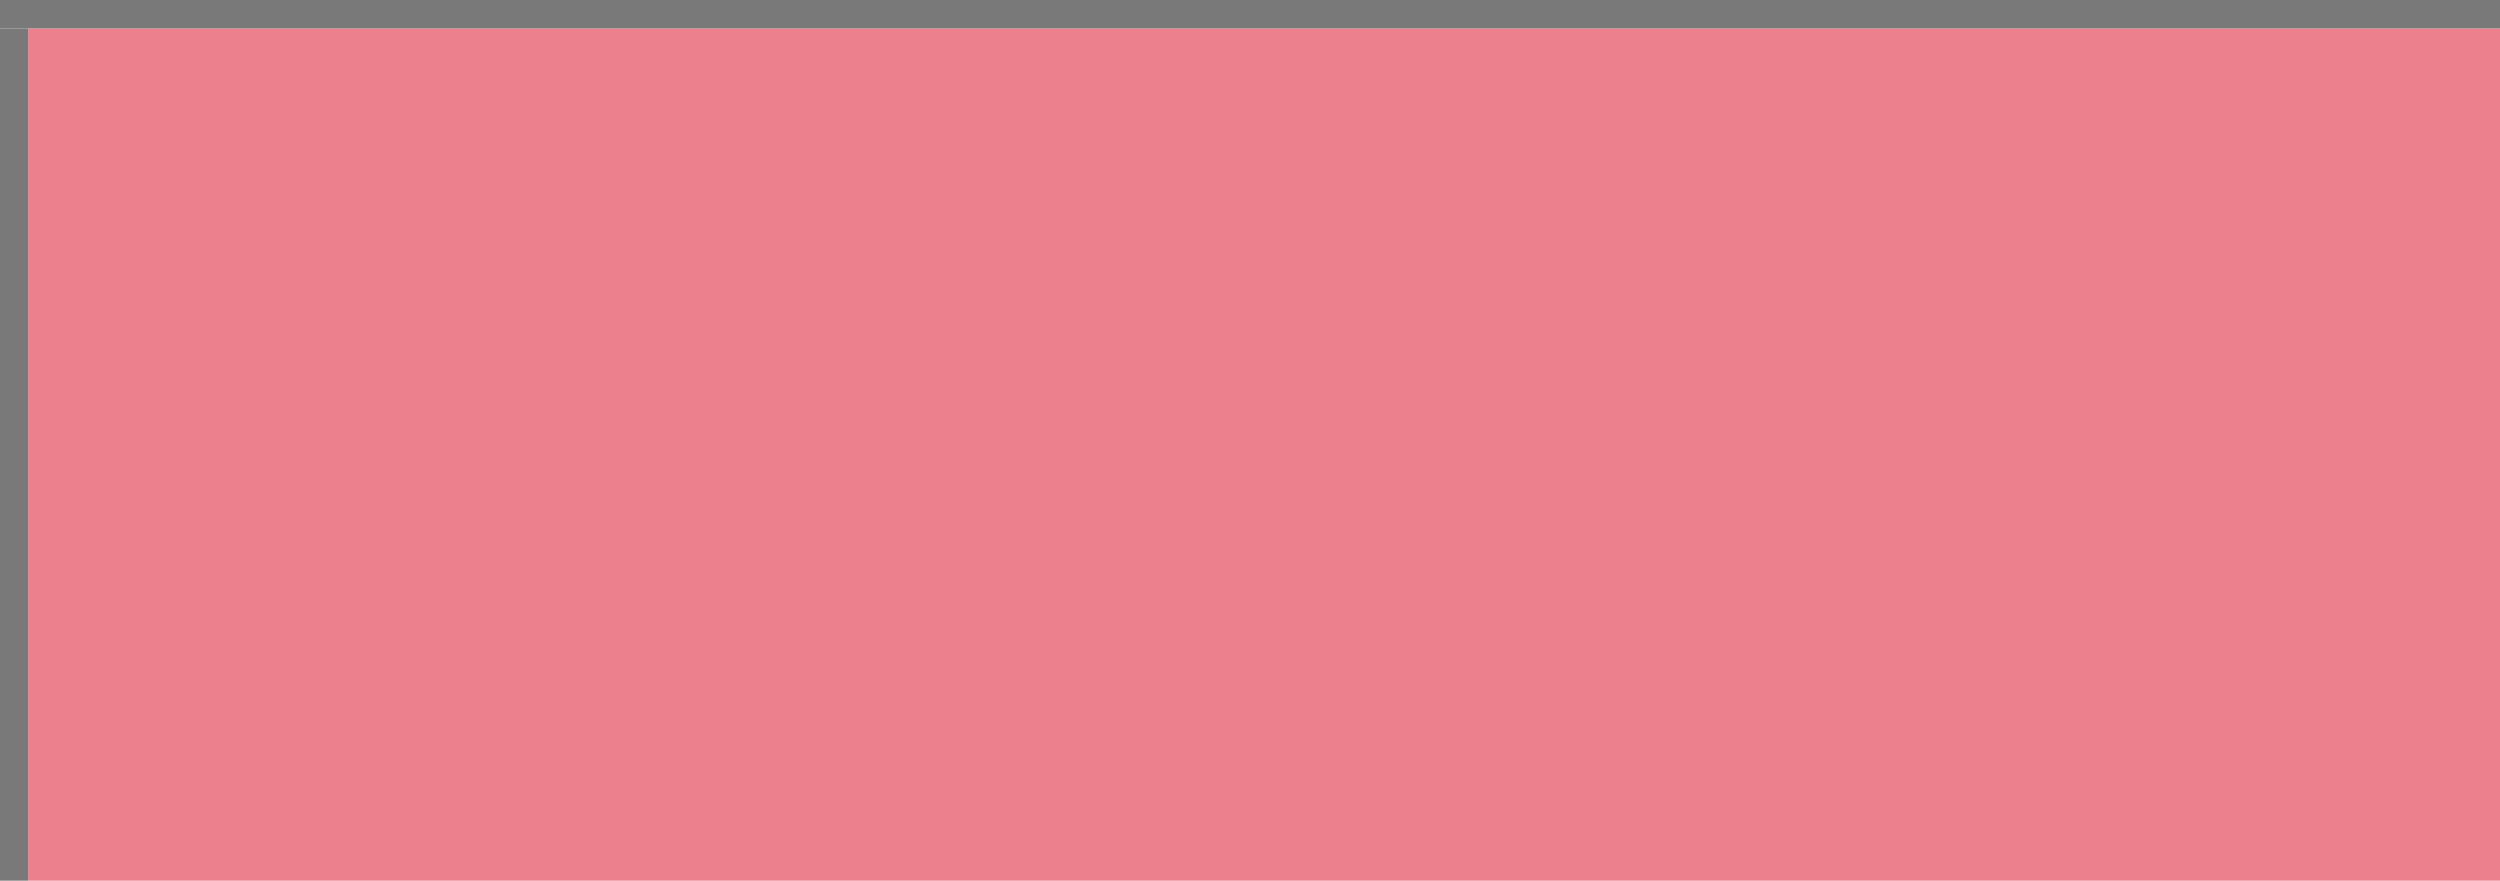
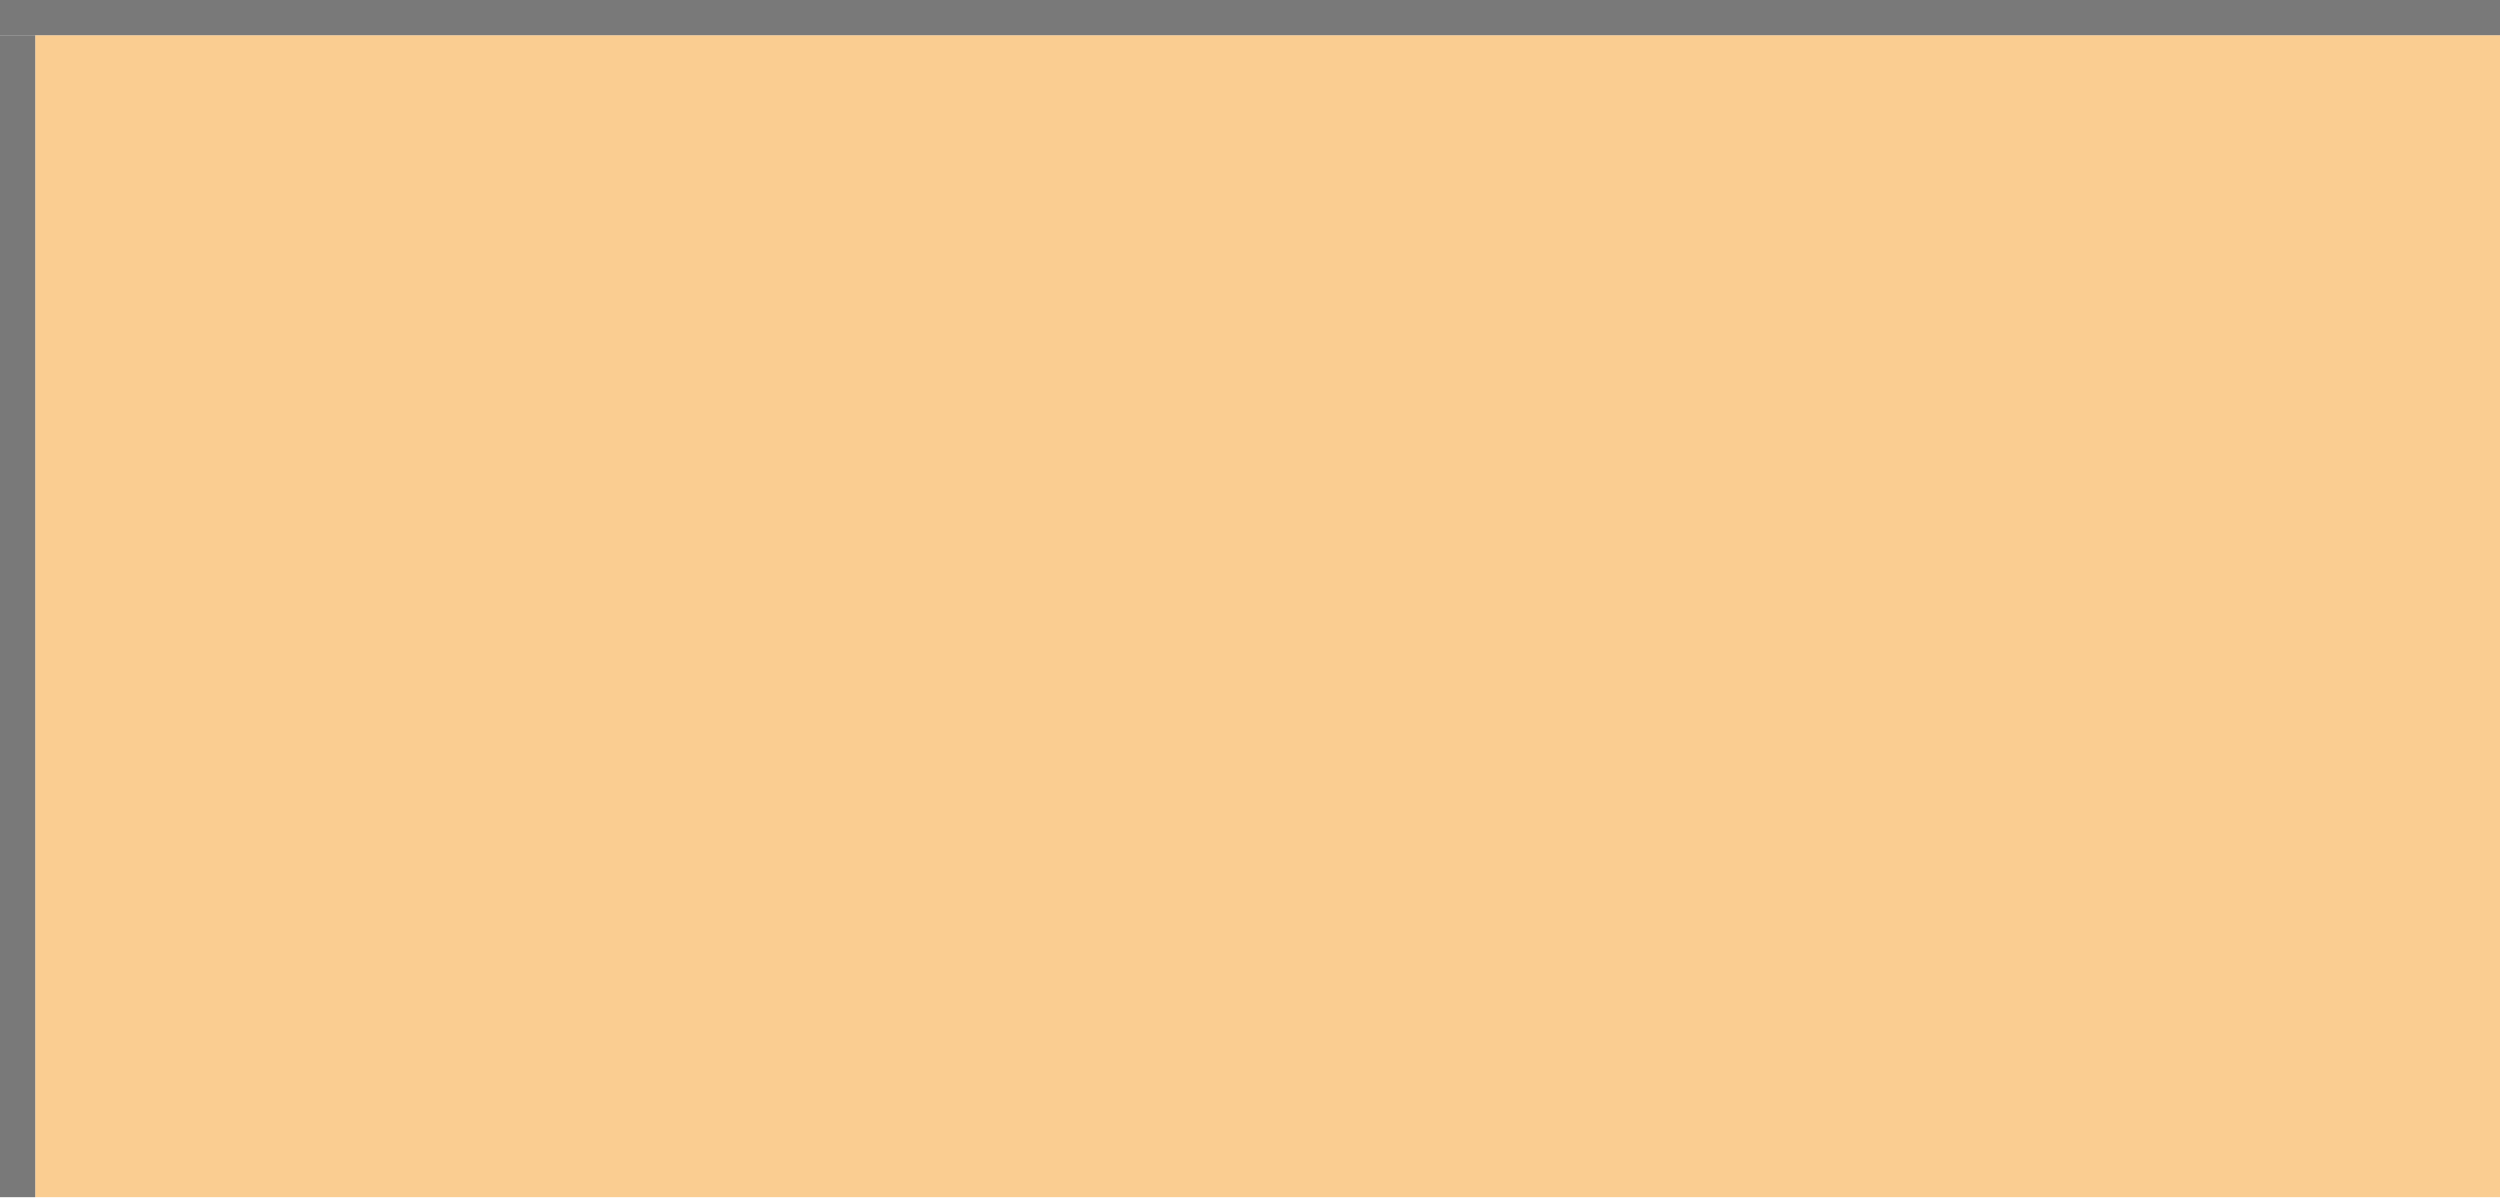
- <svg xmlns="http://www.w3.org/2000/svg" version="1.1" width="88px" height="31px" viewBox="75 158 88 31">
-   <path d="M 1 1  L 88 1  L 88 31  L 1 31  L 1 1  Z " fill-rule="nonzero" fill="rgba(236, 128, 141, 1)" stroke="none" transform="matrix(1 0 0 1 75 158 )" class="fill" />
-   <path d="M 0.5 1  L 0.5 31  " stroke-width="1" stroke-dasharray="0" stroke="rgba(121, 121, 121, 1)" fill="none" transform="matrix(1 0 0 1 75 158 )" class="stroke" />
-   <path d="M 0 0.5  L 88 0.5  " stroke-width="1" stroke-dasharray="0" stroke="rgba(121, 121, 121, 1)" fill="none" transform="matrix(1 0 0 1 75 158 )" class="stroke" />
+ <svg xmlns="http://www.w3.org/2000/svg" version="1.1" width="71px" height="34px" viewBox="0 0 71 34">
+   <path d="M 1 1  L 71 1  L 71 34  L 1 34  L 1 1  Z " fill-rule="nonzero" fill="rgba(250, 205, 145, 1)" stroke="none" class="fill" />
+   <path d="M 0.5 1  L 0.5 34  " stroke-width="1" stroke-dasharray="0" stroke="rgba(121, 121, 121, 1)" fill="none" class="stroke" />
+   <path d="M 0 0.5  L 71 0.5  " stroke-width="1" stroke-dasharray="0" stroke="rgba(121, 121, 121, 1)" fill="none" class="stroke" />
</svg>
